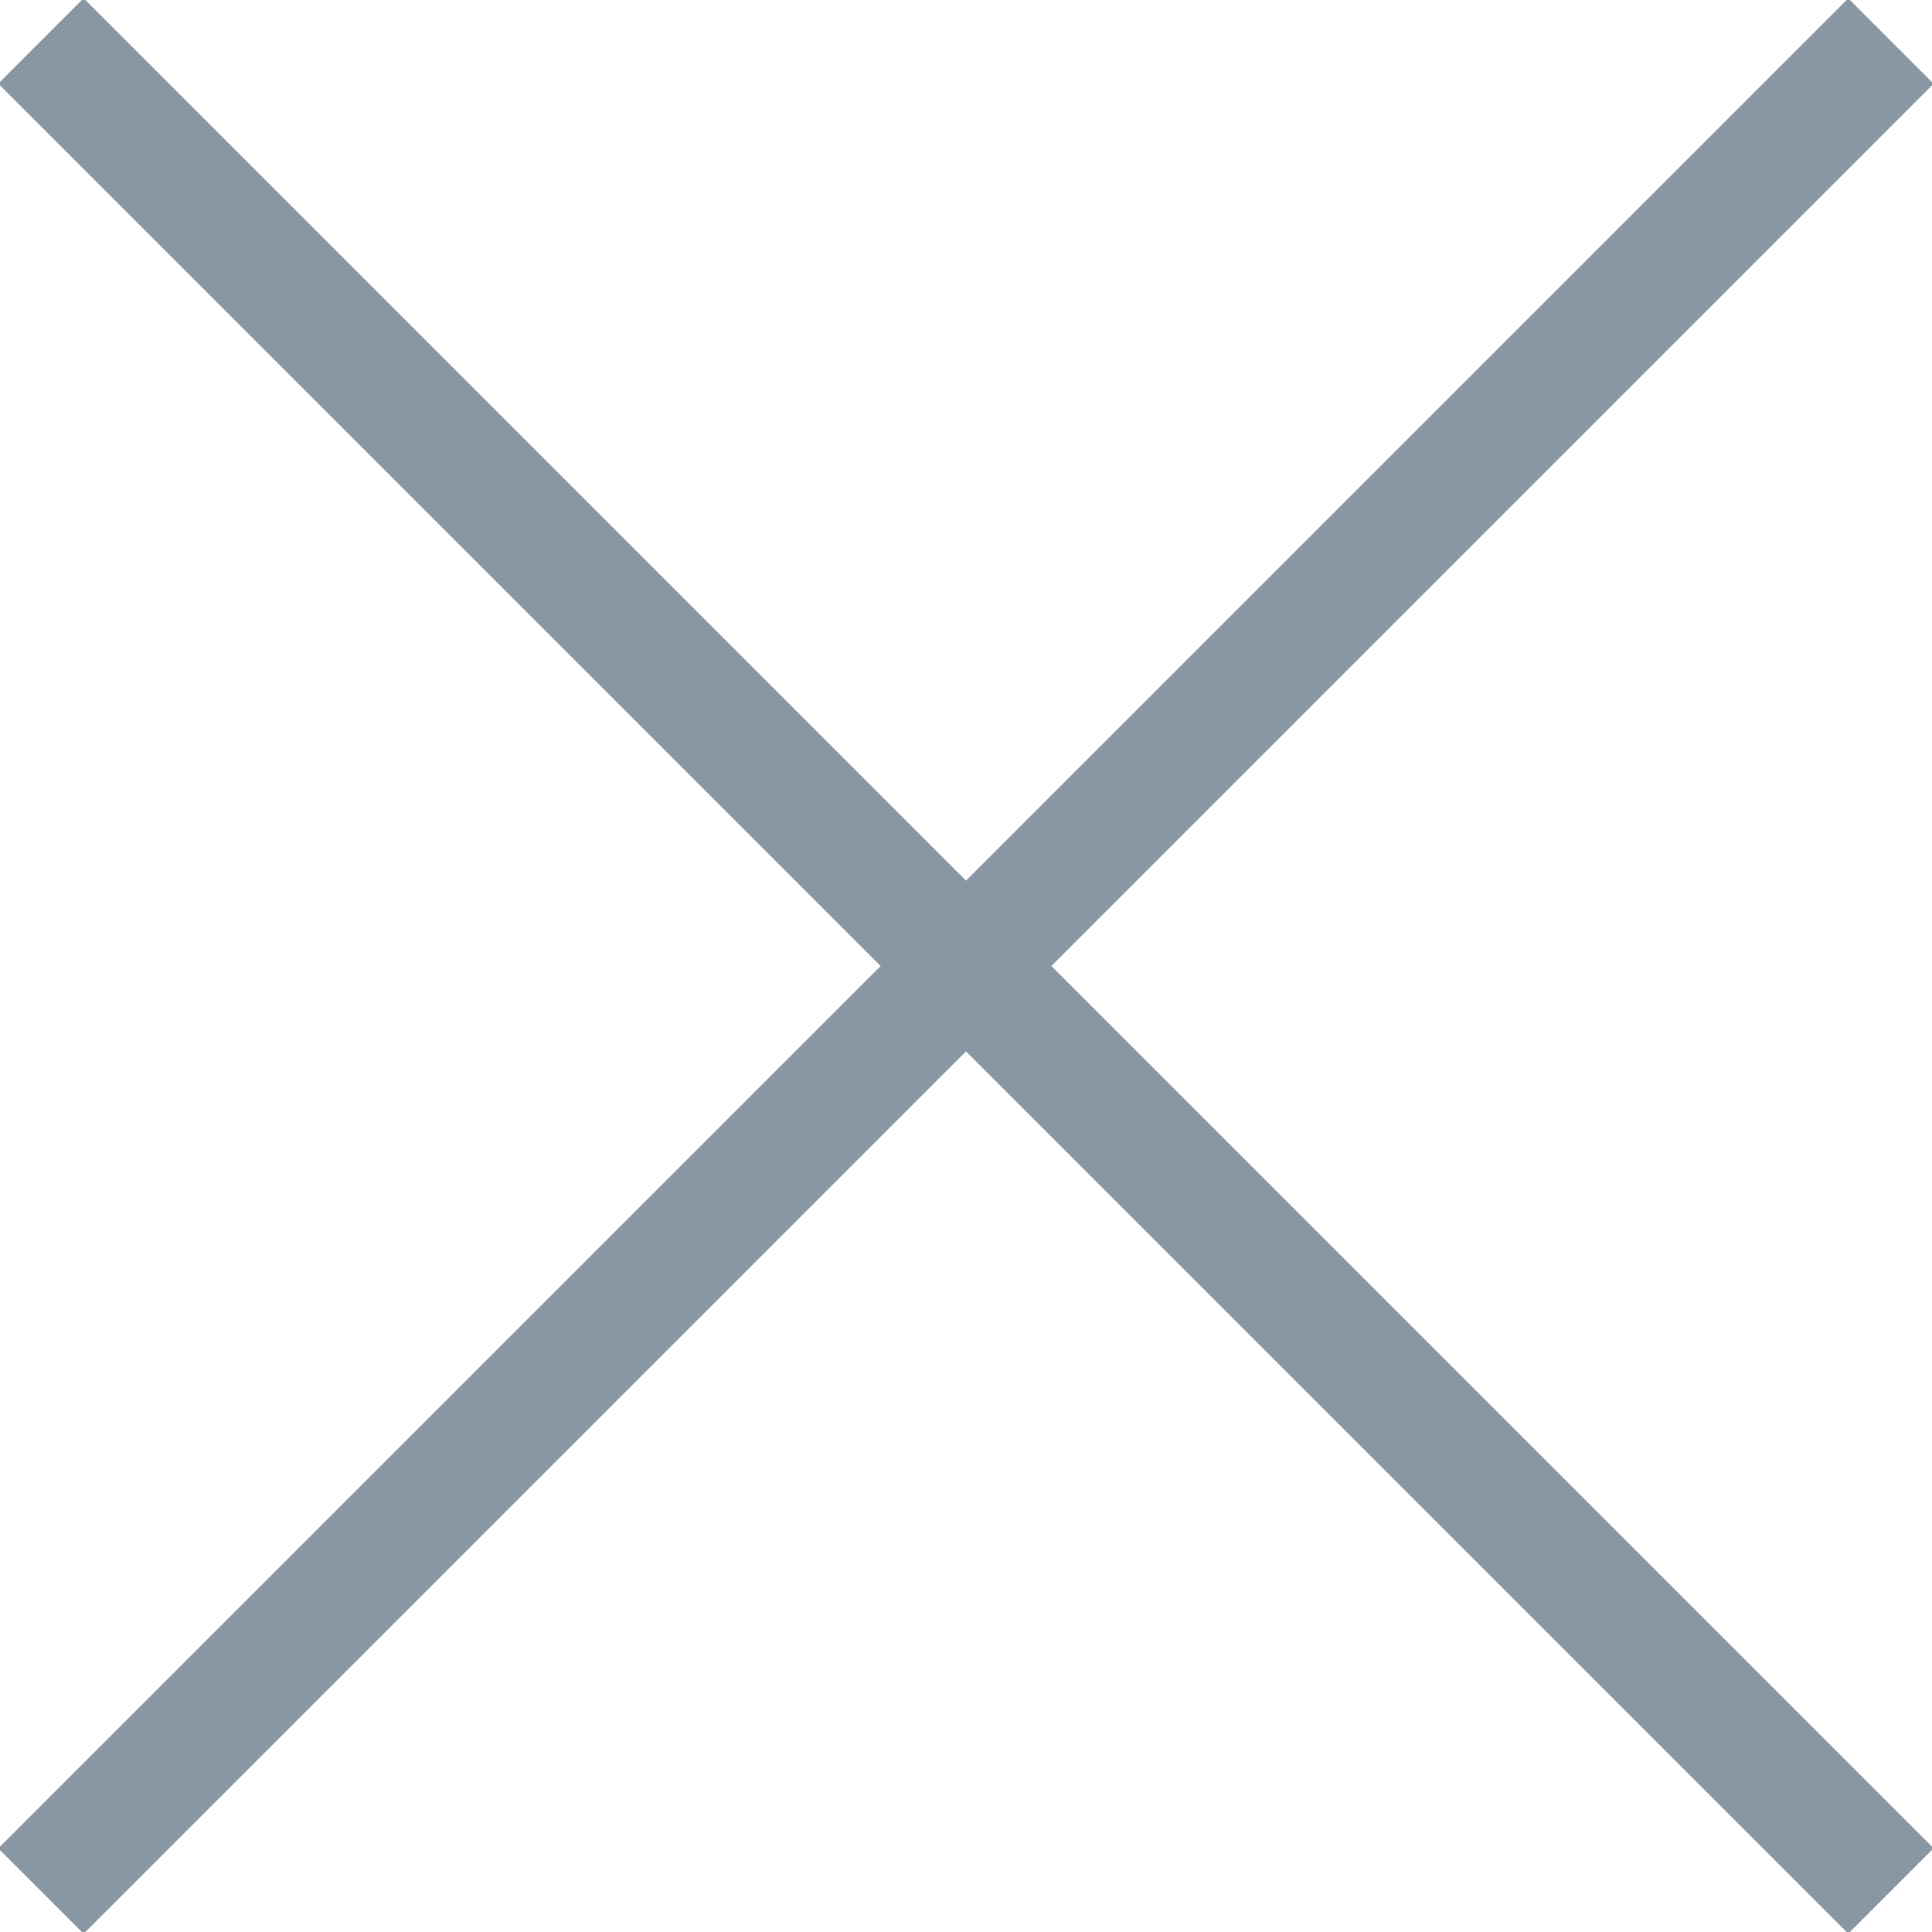
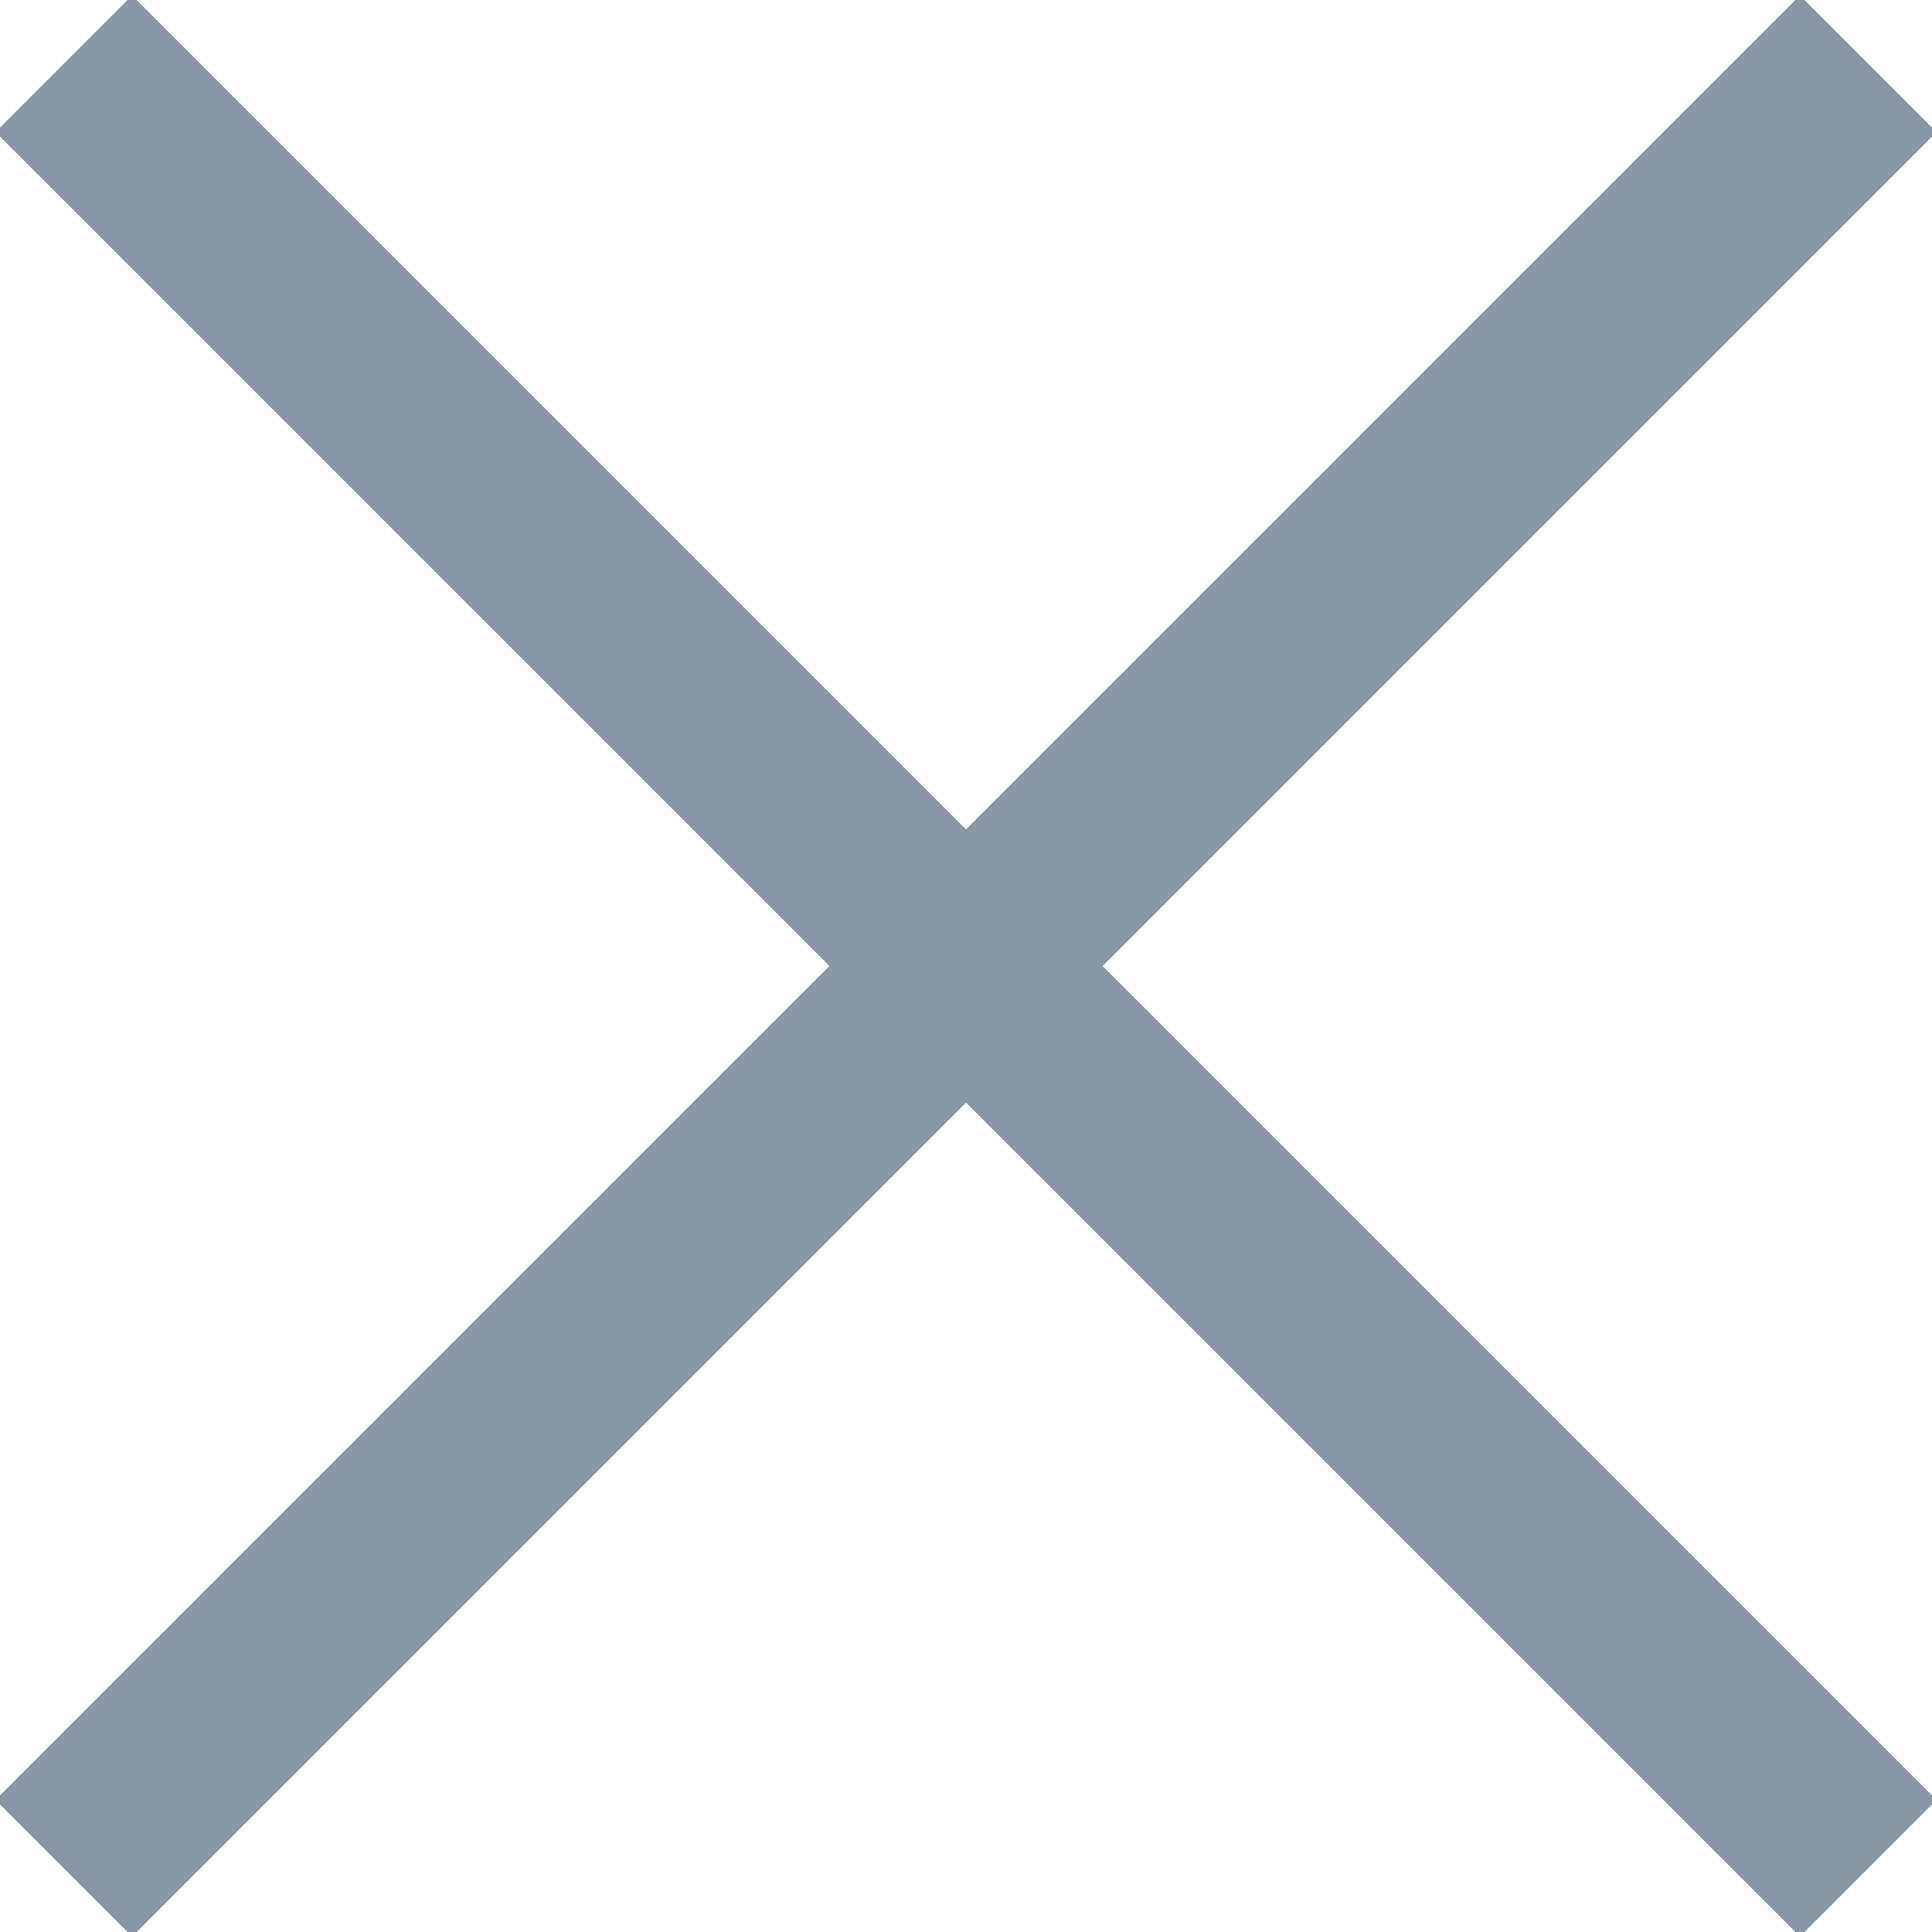
- <svg xmlns="http://www.w3.org/2000/svg" width="16" height="16" fill="none" viewBox="0 0 16 16">
-   <path fill="none" d="M.339.339H15.66V15.66H.34z" />
-   <path fill="none" d="M.339.339H15.66V15.66H.34z" />
-   <path stroke="#8997A5" stroke-miterlimit="10" d="M.339 15.661L15.66.34M.339.339L15.66 15.66" />
+ <svg xmlns="http://www.w3.org/2000/svg" width="10" height="10" fill="none" viewBox="0 0 10 10">
+   <path fill="none" d="M.33.33h9.34v9.34H.33z" />
+   <path fill="none" d="M.33.33h9.34v9.34H.33z" />
+   <path stroke="#8997A5" stroke-miterlimit="10" d="M.33 9.67L9.67.33M.33.33l9.34 9.34" />
</svg>
